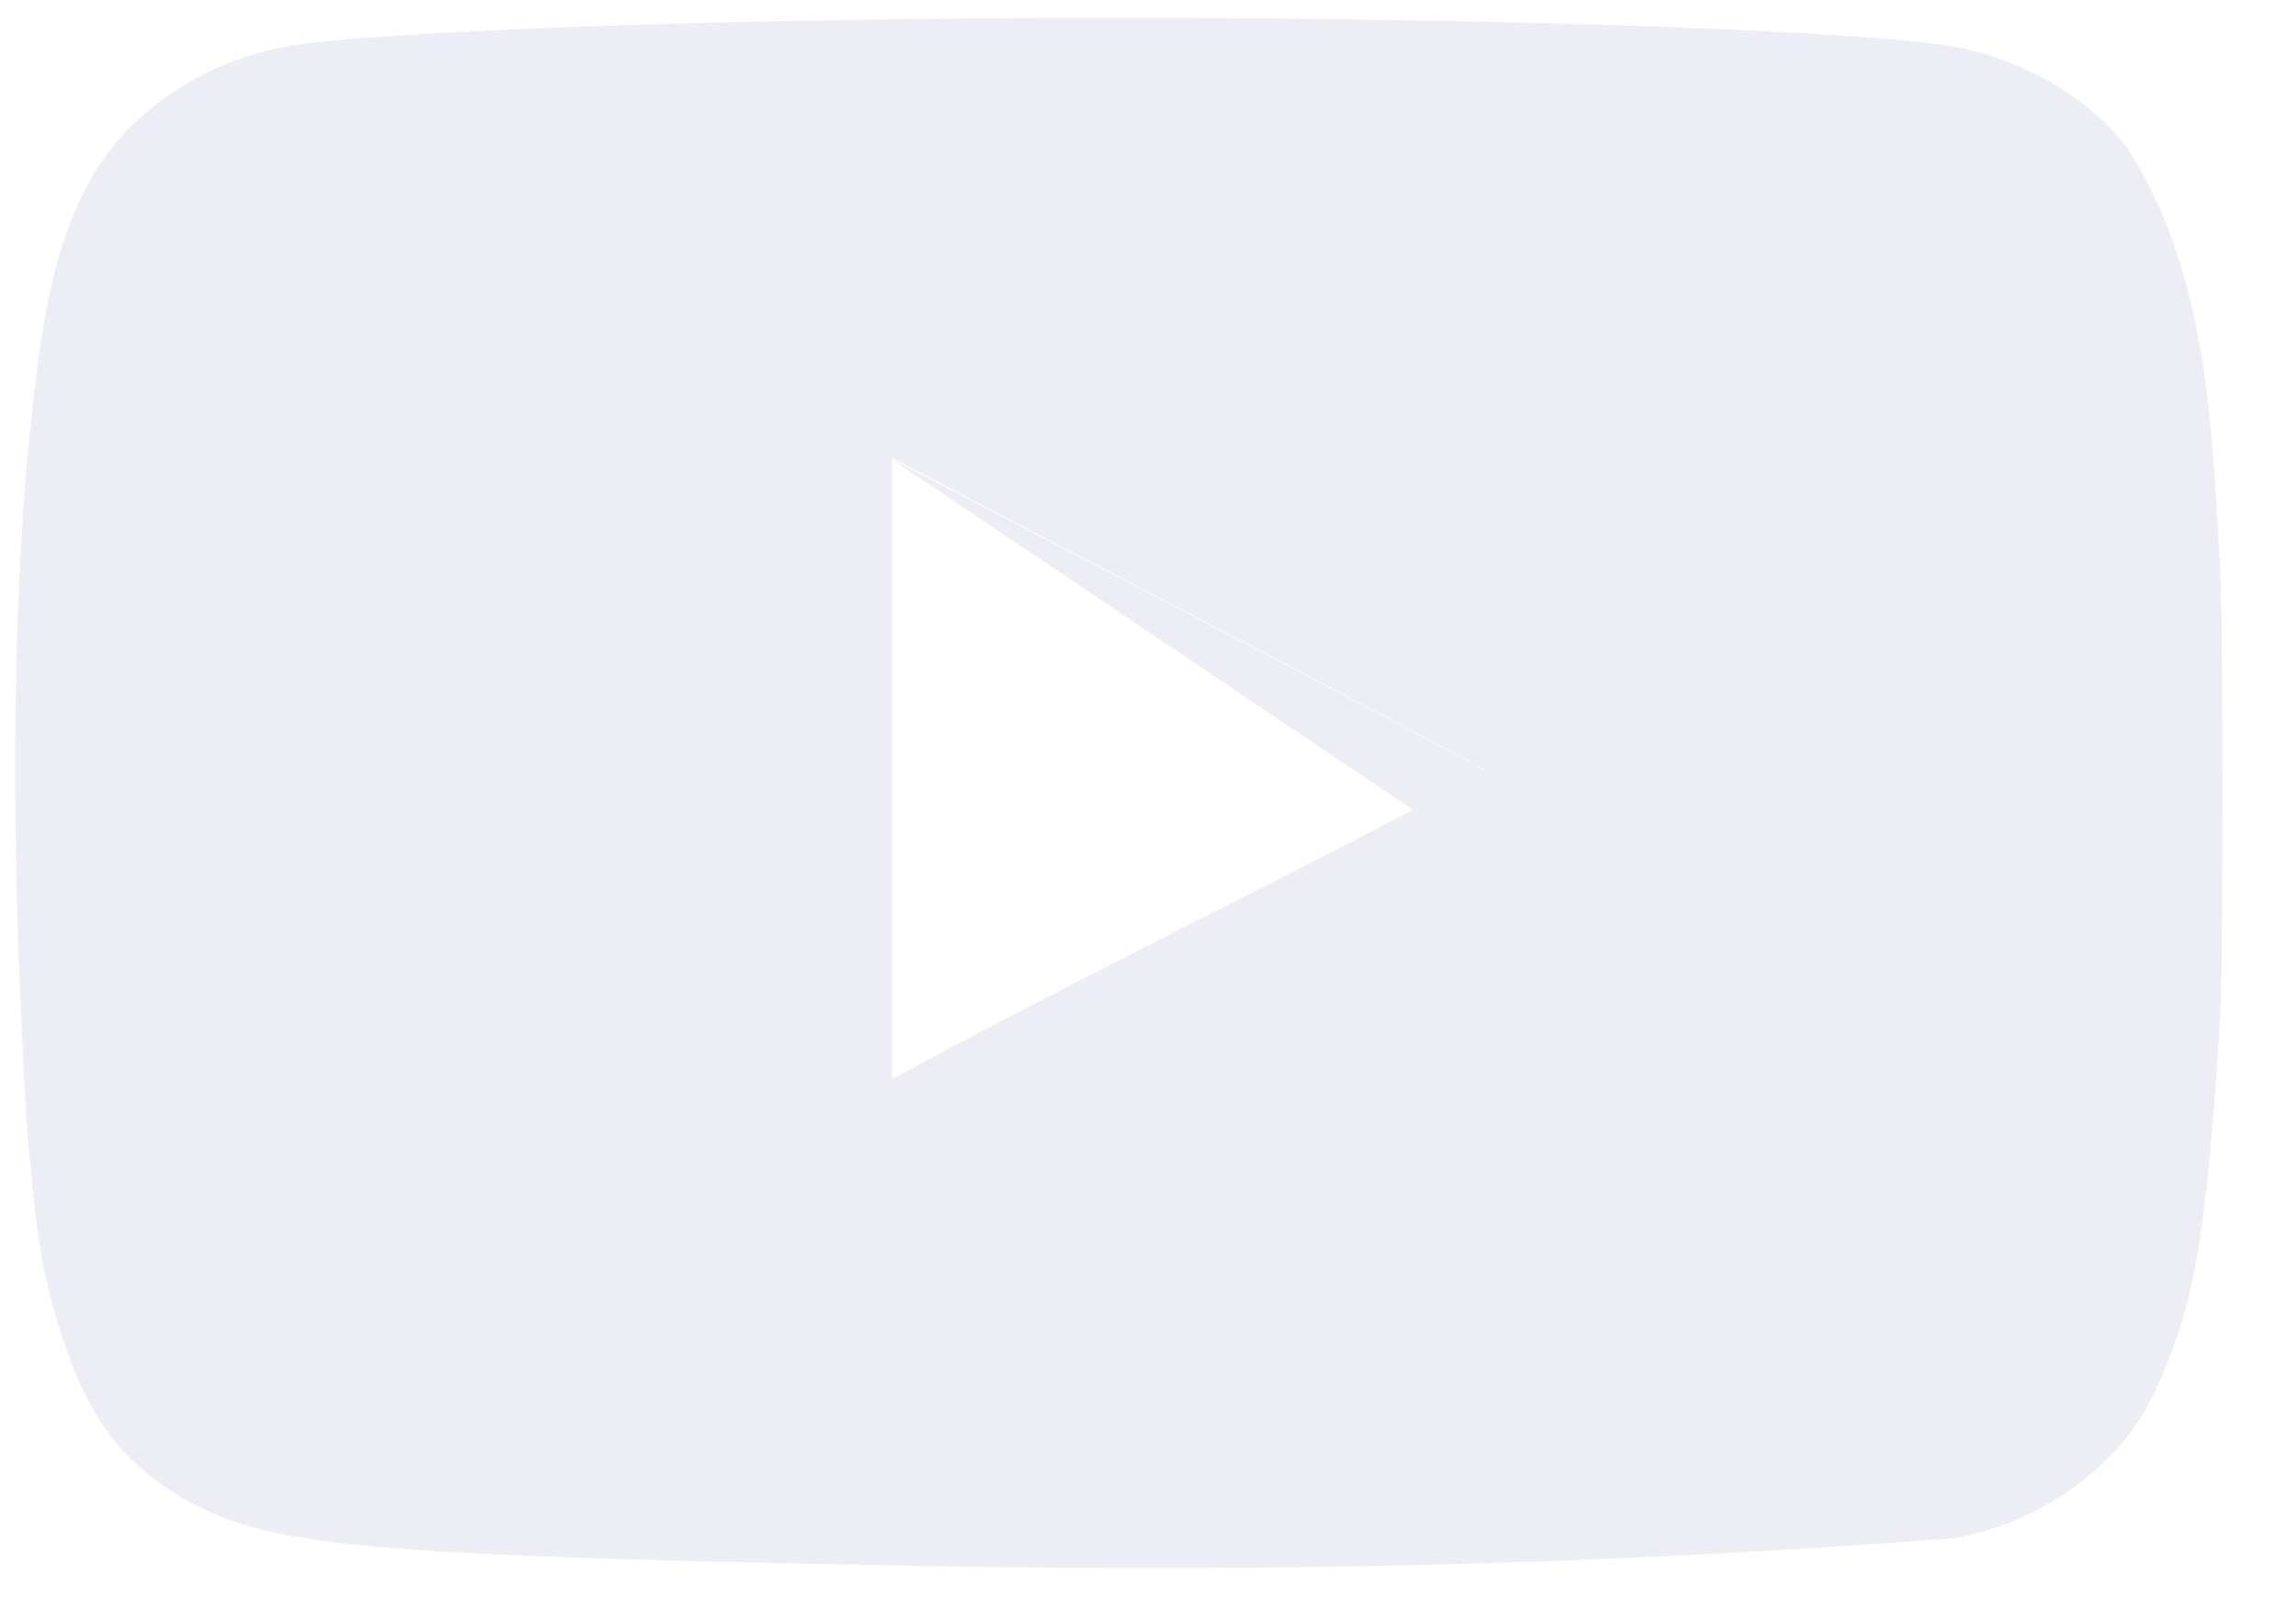
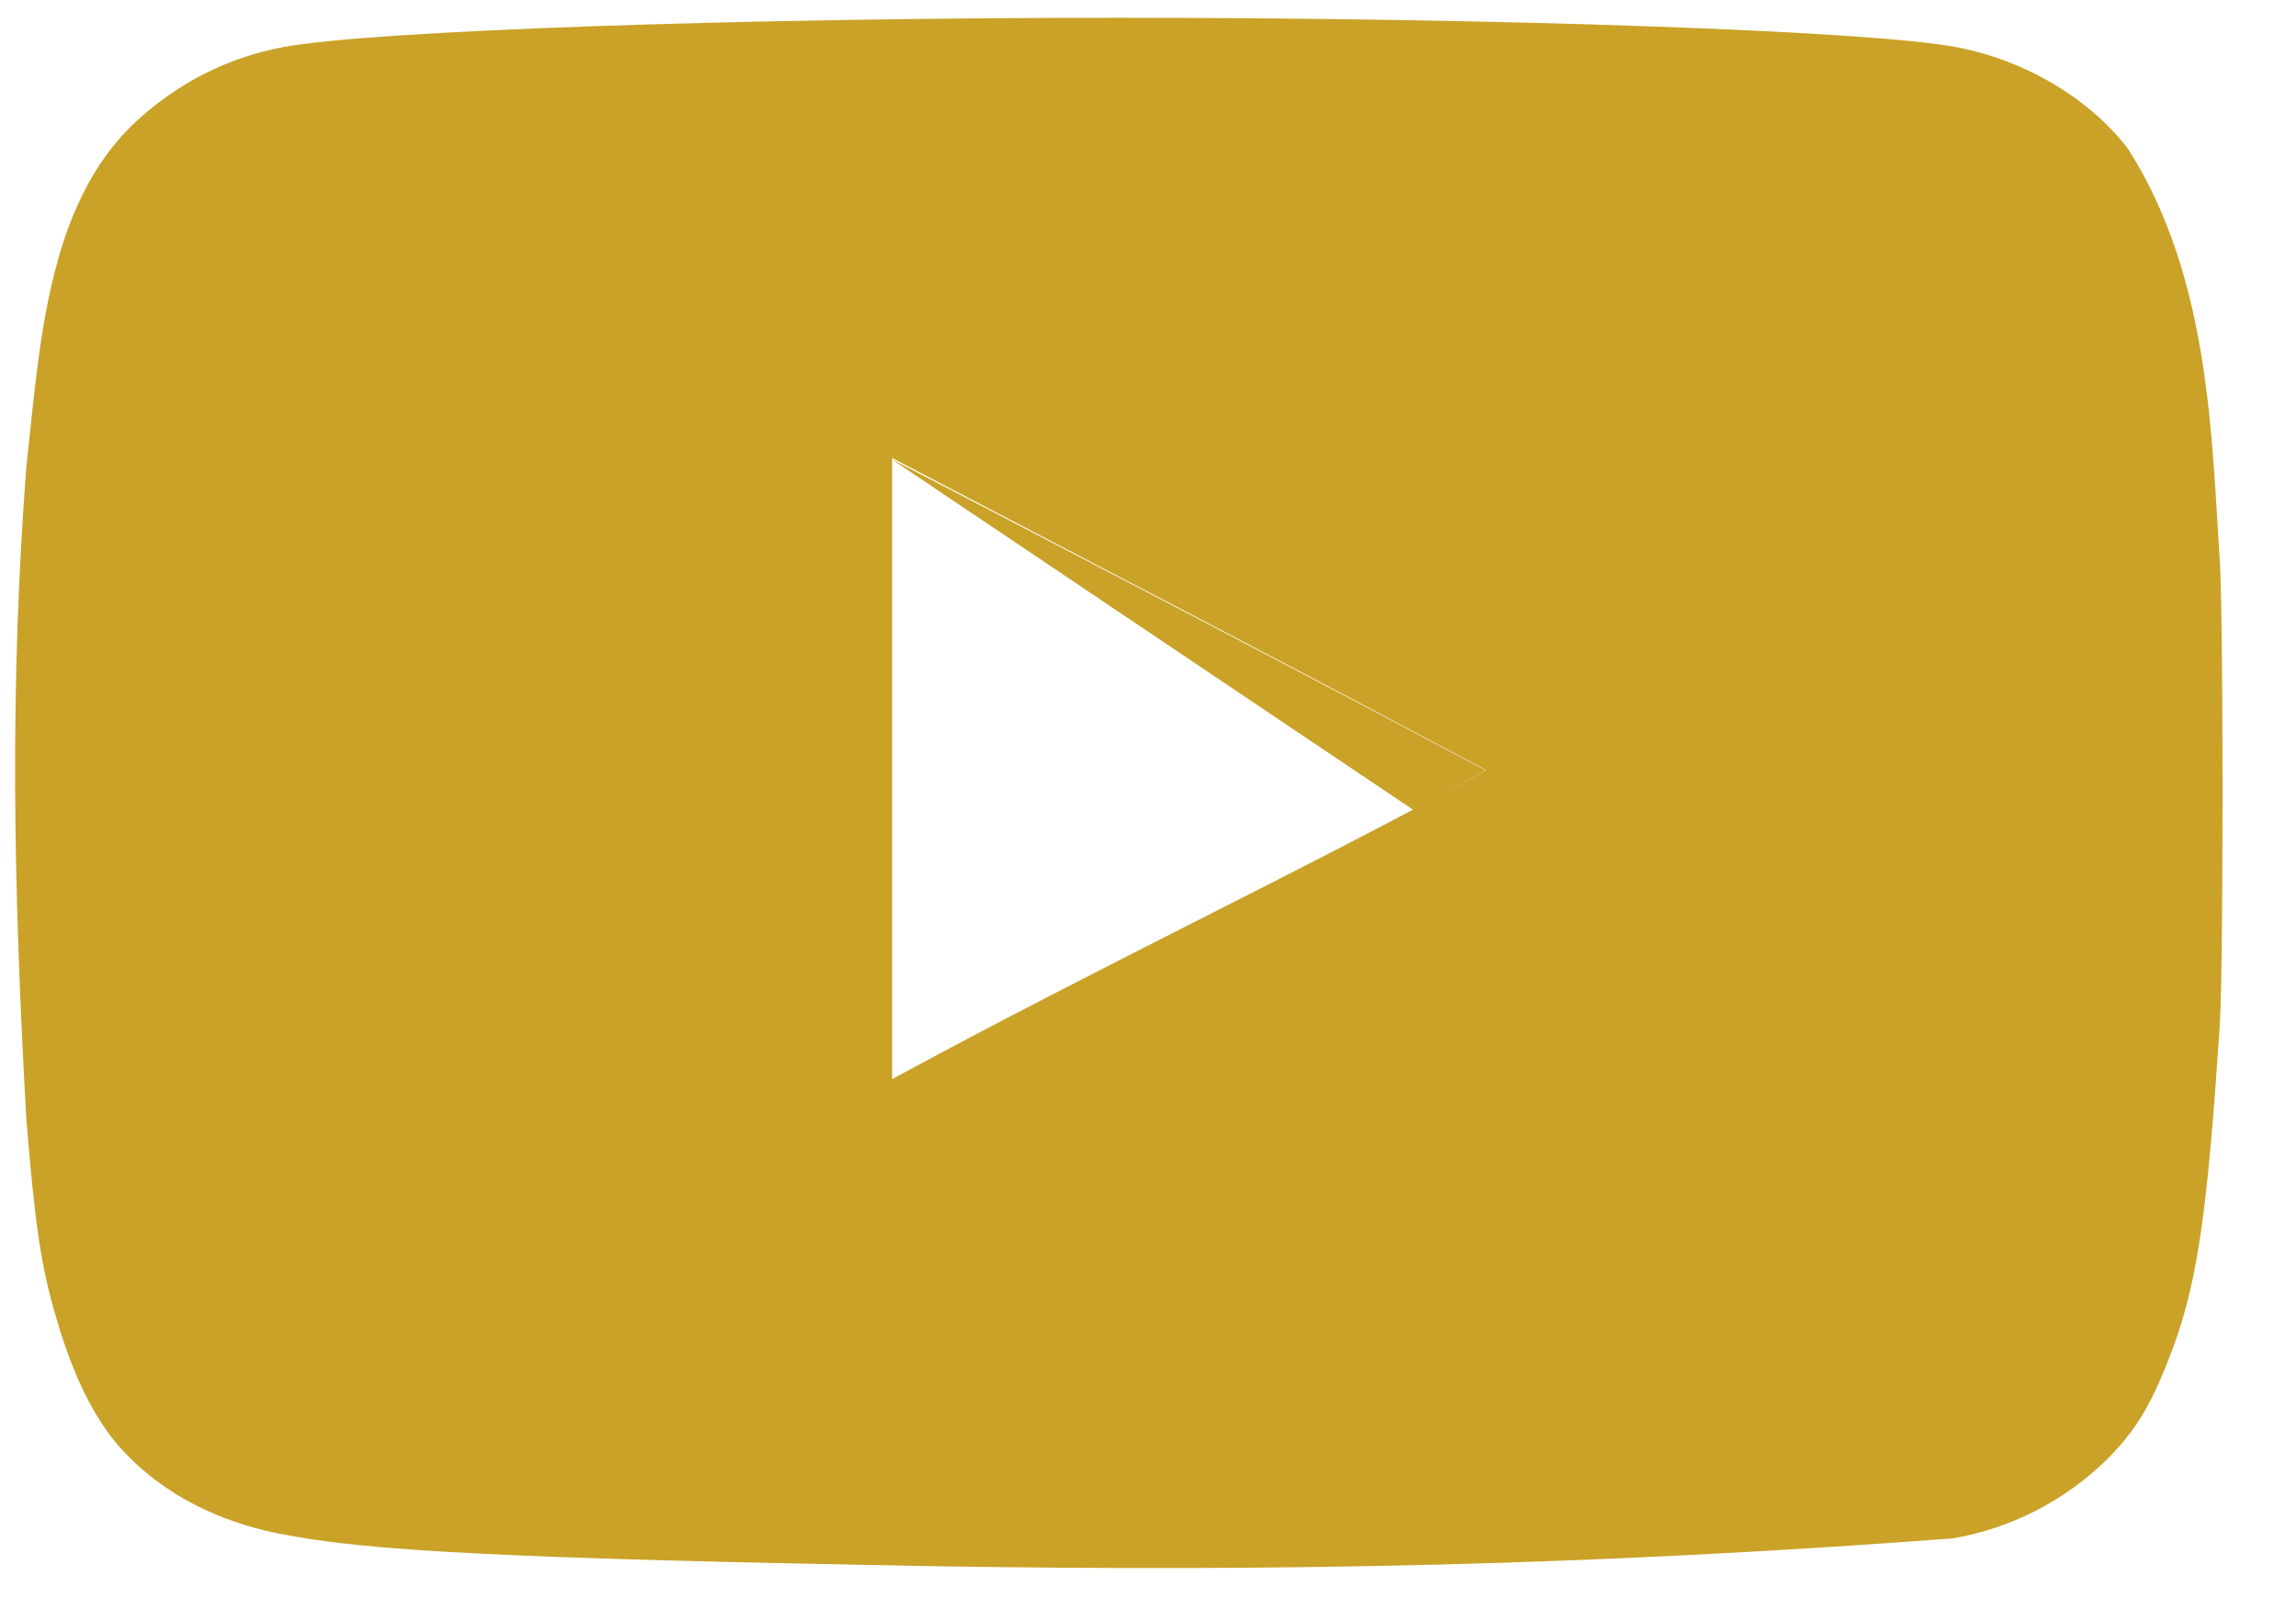
- <svg xmlns="http://www.w3.org/2000/svg" width="23" height="16" viewBox="0 0 23 16" fill="#EDEEF5">
+ <svg xmlns="http://www.w3.org/2000/svg" width="23" height="16" viewBox="0 0 23 16" fill="#C9A227">
  <path d="M14.881 7.717C12.854 6.634 8.928 4.598 8.928 4.598L14.162 8.116C14.162 8.116 13.208 8.644 14.881 7.717Z" />
  <path d="M9.309 15.689C5.098 15.611 3.66 15.541 2.776 15.359C2.178 15.238 1.658 14.97 1.277 14.58C0.982 14.285 0.748 13.835 0.566 13.21C0.41 12.69 0.349 12.257 0.263 11.2C0.13 8.814 0.099 6.863 0.263 4.684C0.398 3.48 0.464 2.051 1.363 1.217C1.788 0.827 2.282 0.576 2.836 0.472C3.703 0.308 7.394 0.178 11.216 0.178C15.029 0.178 18.729 0.308 19.596 0.472C20.289 0.602 20.939 0.992 21.32 1.495C22.141 2.785 22.155 4.39 22.238 5.646C22.273 6.244 22.273 9.64 22.238 10.239C22.109 12.223 22.005 12.924 21.71 13.652C21.528 14.112 21.372 14.354 21.103 14.623C20.681 15.036 20.143 15.311 19.561 15.411C15.916 15.685 12.822 15.745 9.309 15.689ZM14.89 7.717C12.863 6.633 10.921 5.628 8.937 4.588V10.81C11.025 9.675 13.227 8.635 14.899 7.708L14.89 7.717Z" />
</svg>
